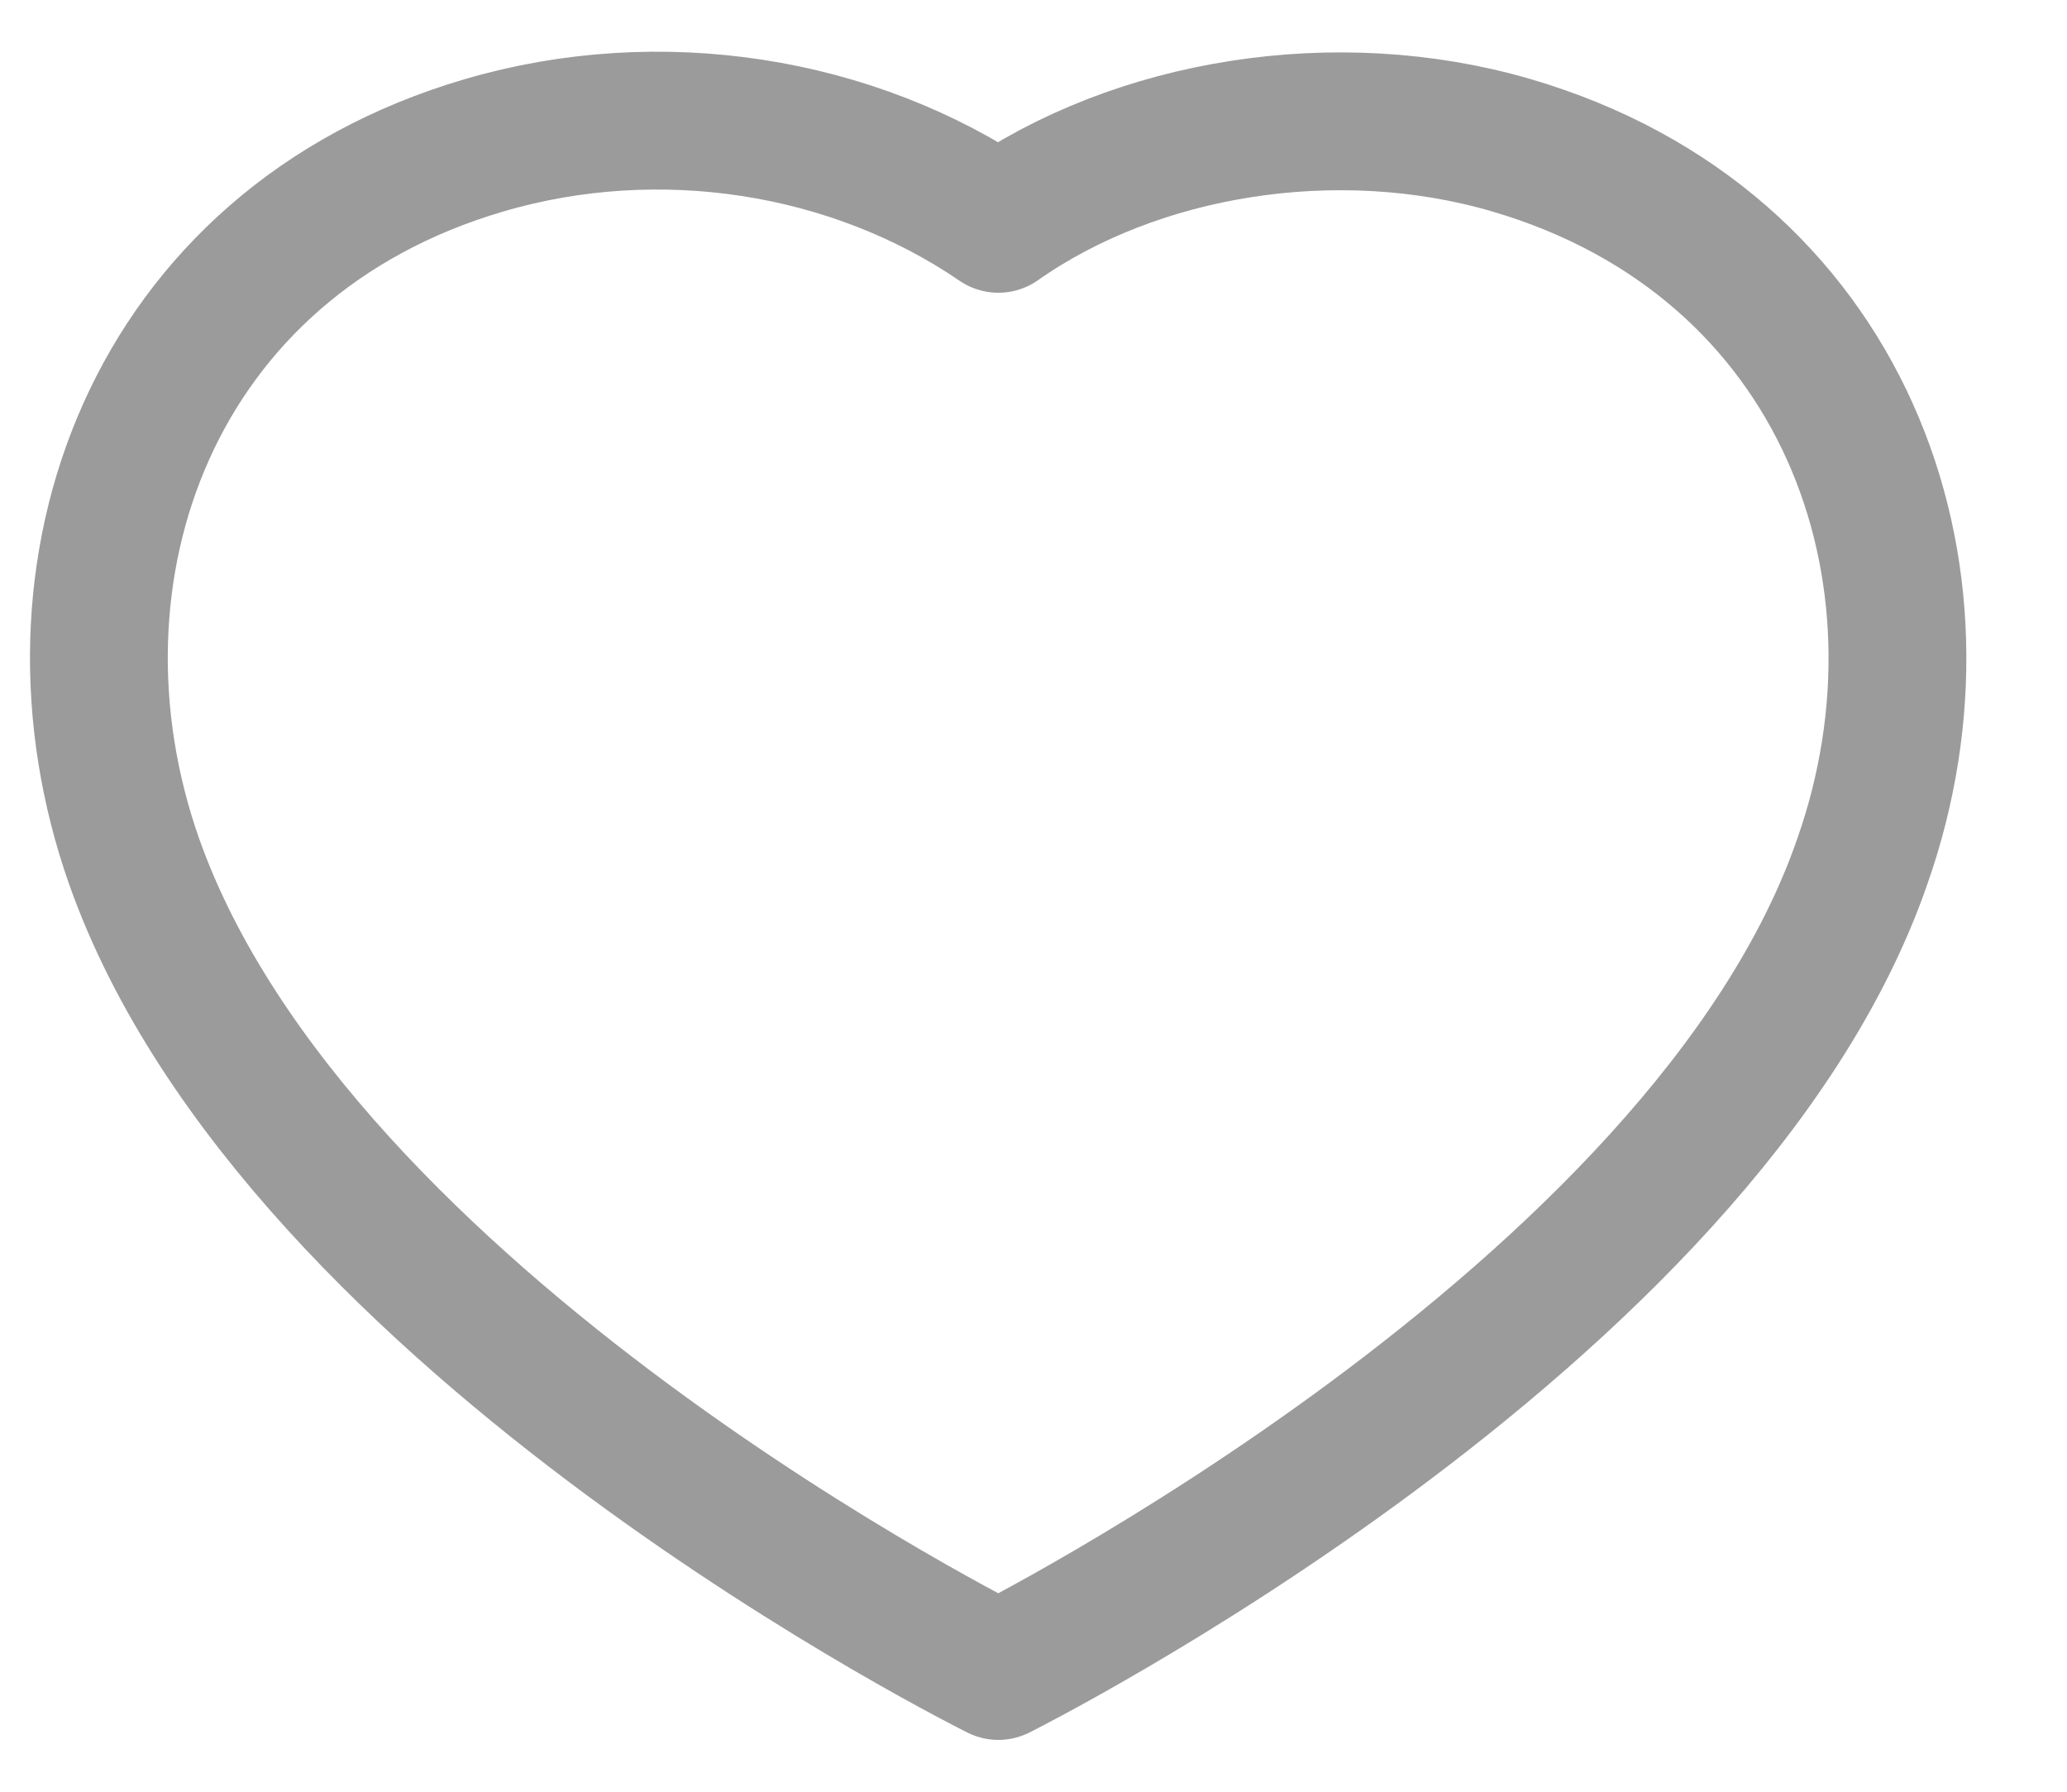
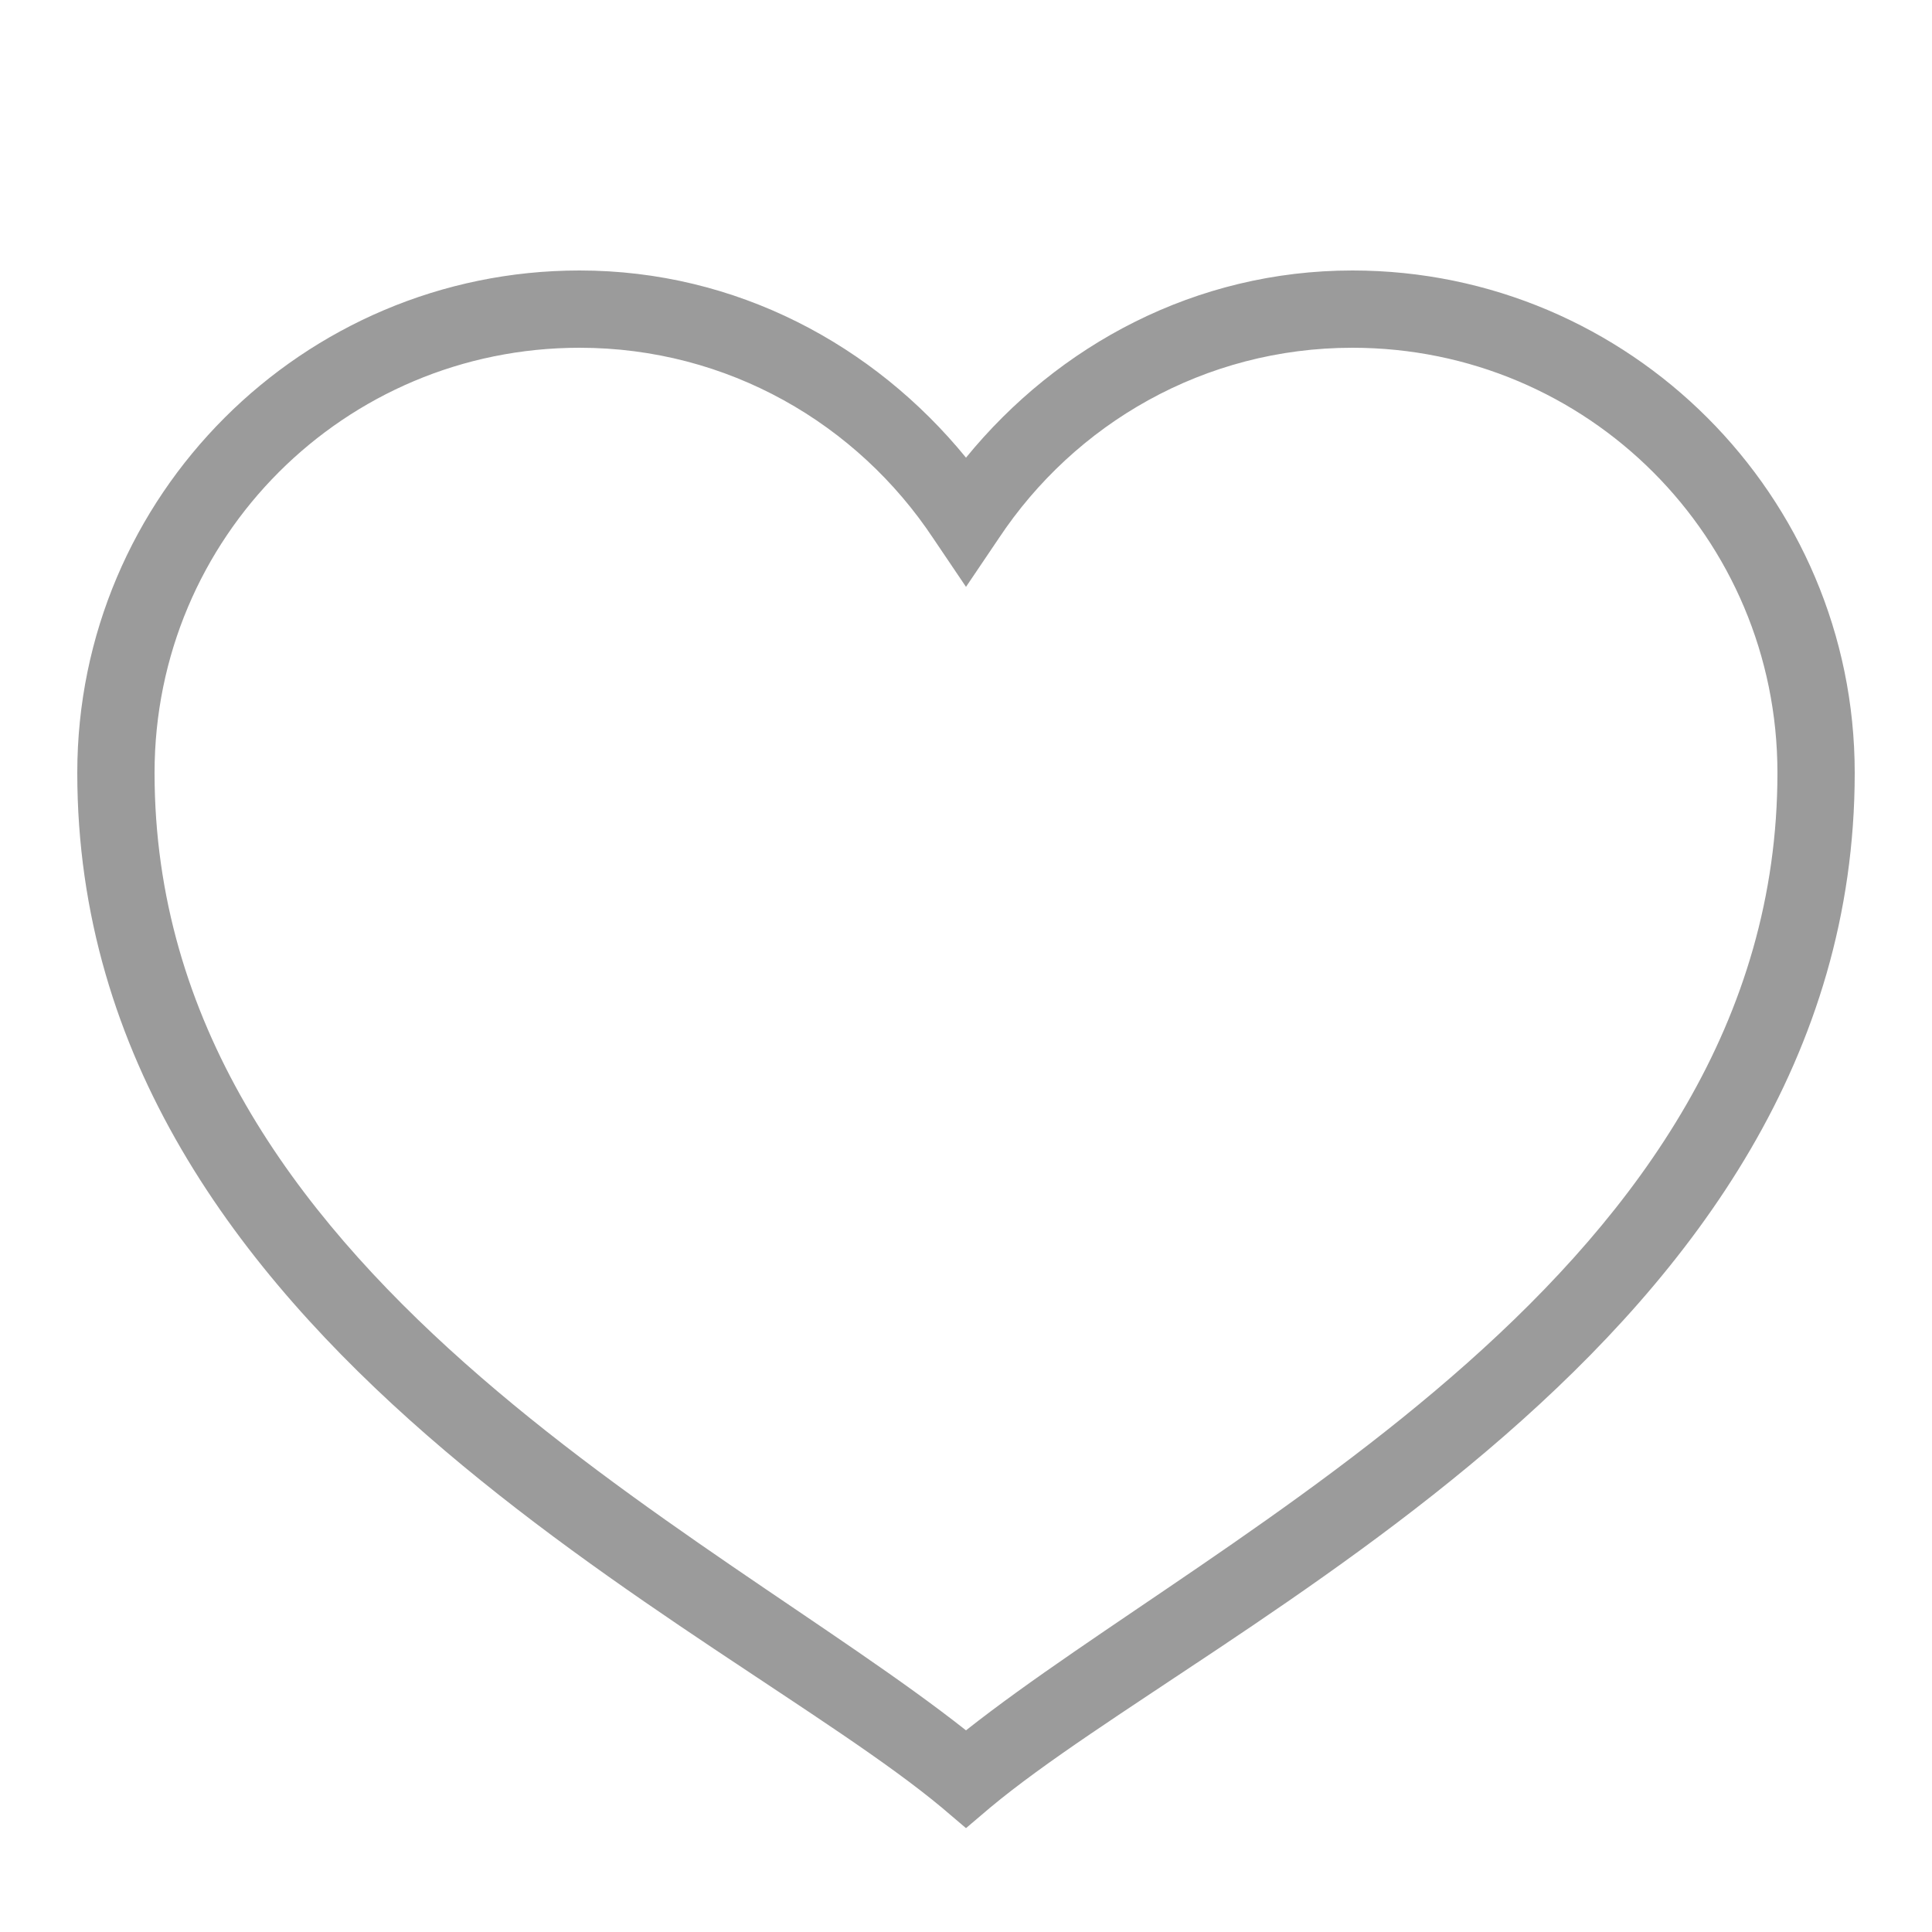
- <svg xmlns="http://www.w3.org/2000/svg" width="15" height="13" viewBox="0 0 15 13" fill="none">
-   <path fill-rule="evenodd" clip-rule="evenodd" d="M0.973 6.249C0.236 4.155 1.097 1.762 3.514 1.054C4.785 0.681 6.188 0.901 7.245 1.624C8.244 0.921 9.699 0.683 10.968 1.054C13.385 1.762 14.252 4.155 13.515 6.249C12.368 9.568 7.245 12.124 7.245 12.124C7.245 12.124 2.159 9.606 0.973 6.249Z" stroke="#9B9B9B" stroke-linecap="round" stroke-linejoin="round" />
+ <svg xmlns="http://www.w3.org/2000/svg" viewBox="0 0 50 50" fill="#9B9B9B">
+   <path d="M15 7C7.832 7 2 12.832 2 20C2 34.762 18.695 42.047 24.375 46.781L25 47.312L25.625 46.781C31.305 42.047 48 34.762 48 20C48 12.832 42.168 7 35 7C30.945 7 27.383 8.926 25 11.844C22.617 8.926 19.055 7 15 7 Z M 15 9C18.836 9 22.188 10.969 24.156 13.938L25 15.188L25.844 13.938C27.812 10.969 31.164 9 35 9C41.086 9 46 13.914 46 20C46 32.898 31.594 39.574 25 44.781C18.406 39.574 4 32.898 4 20C4 13.914 8.914 9 15 9Z" fill="#9B9B9B" />
</svg>
